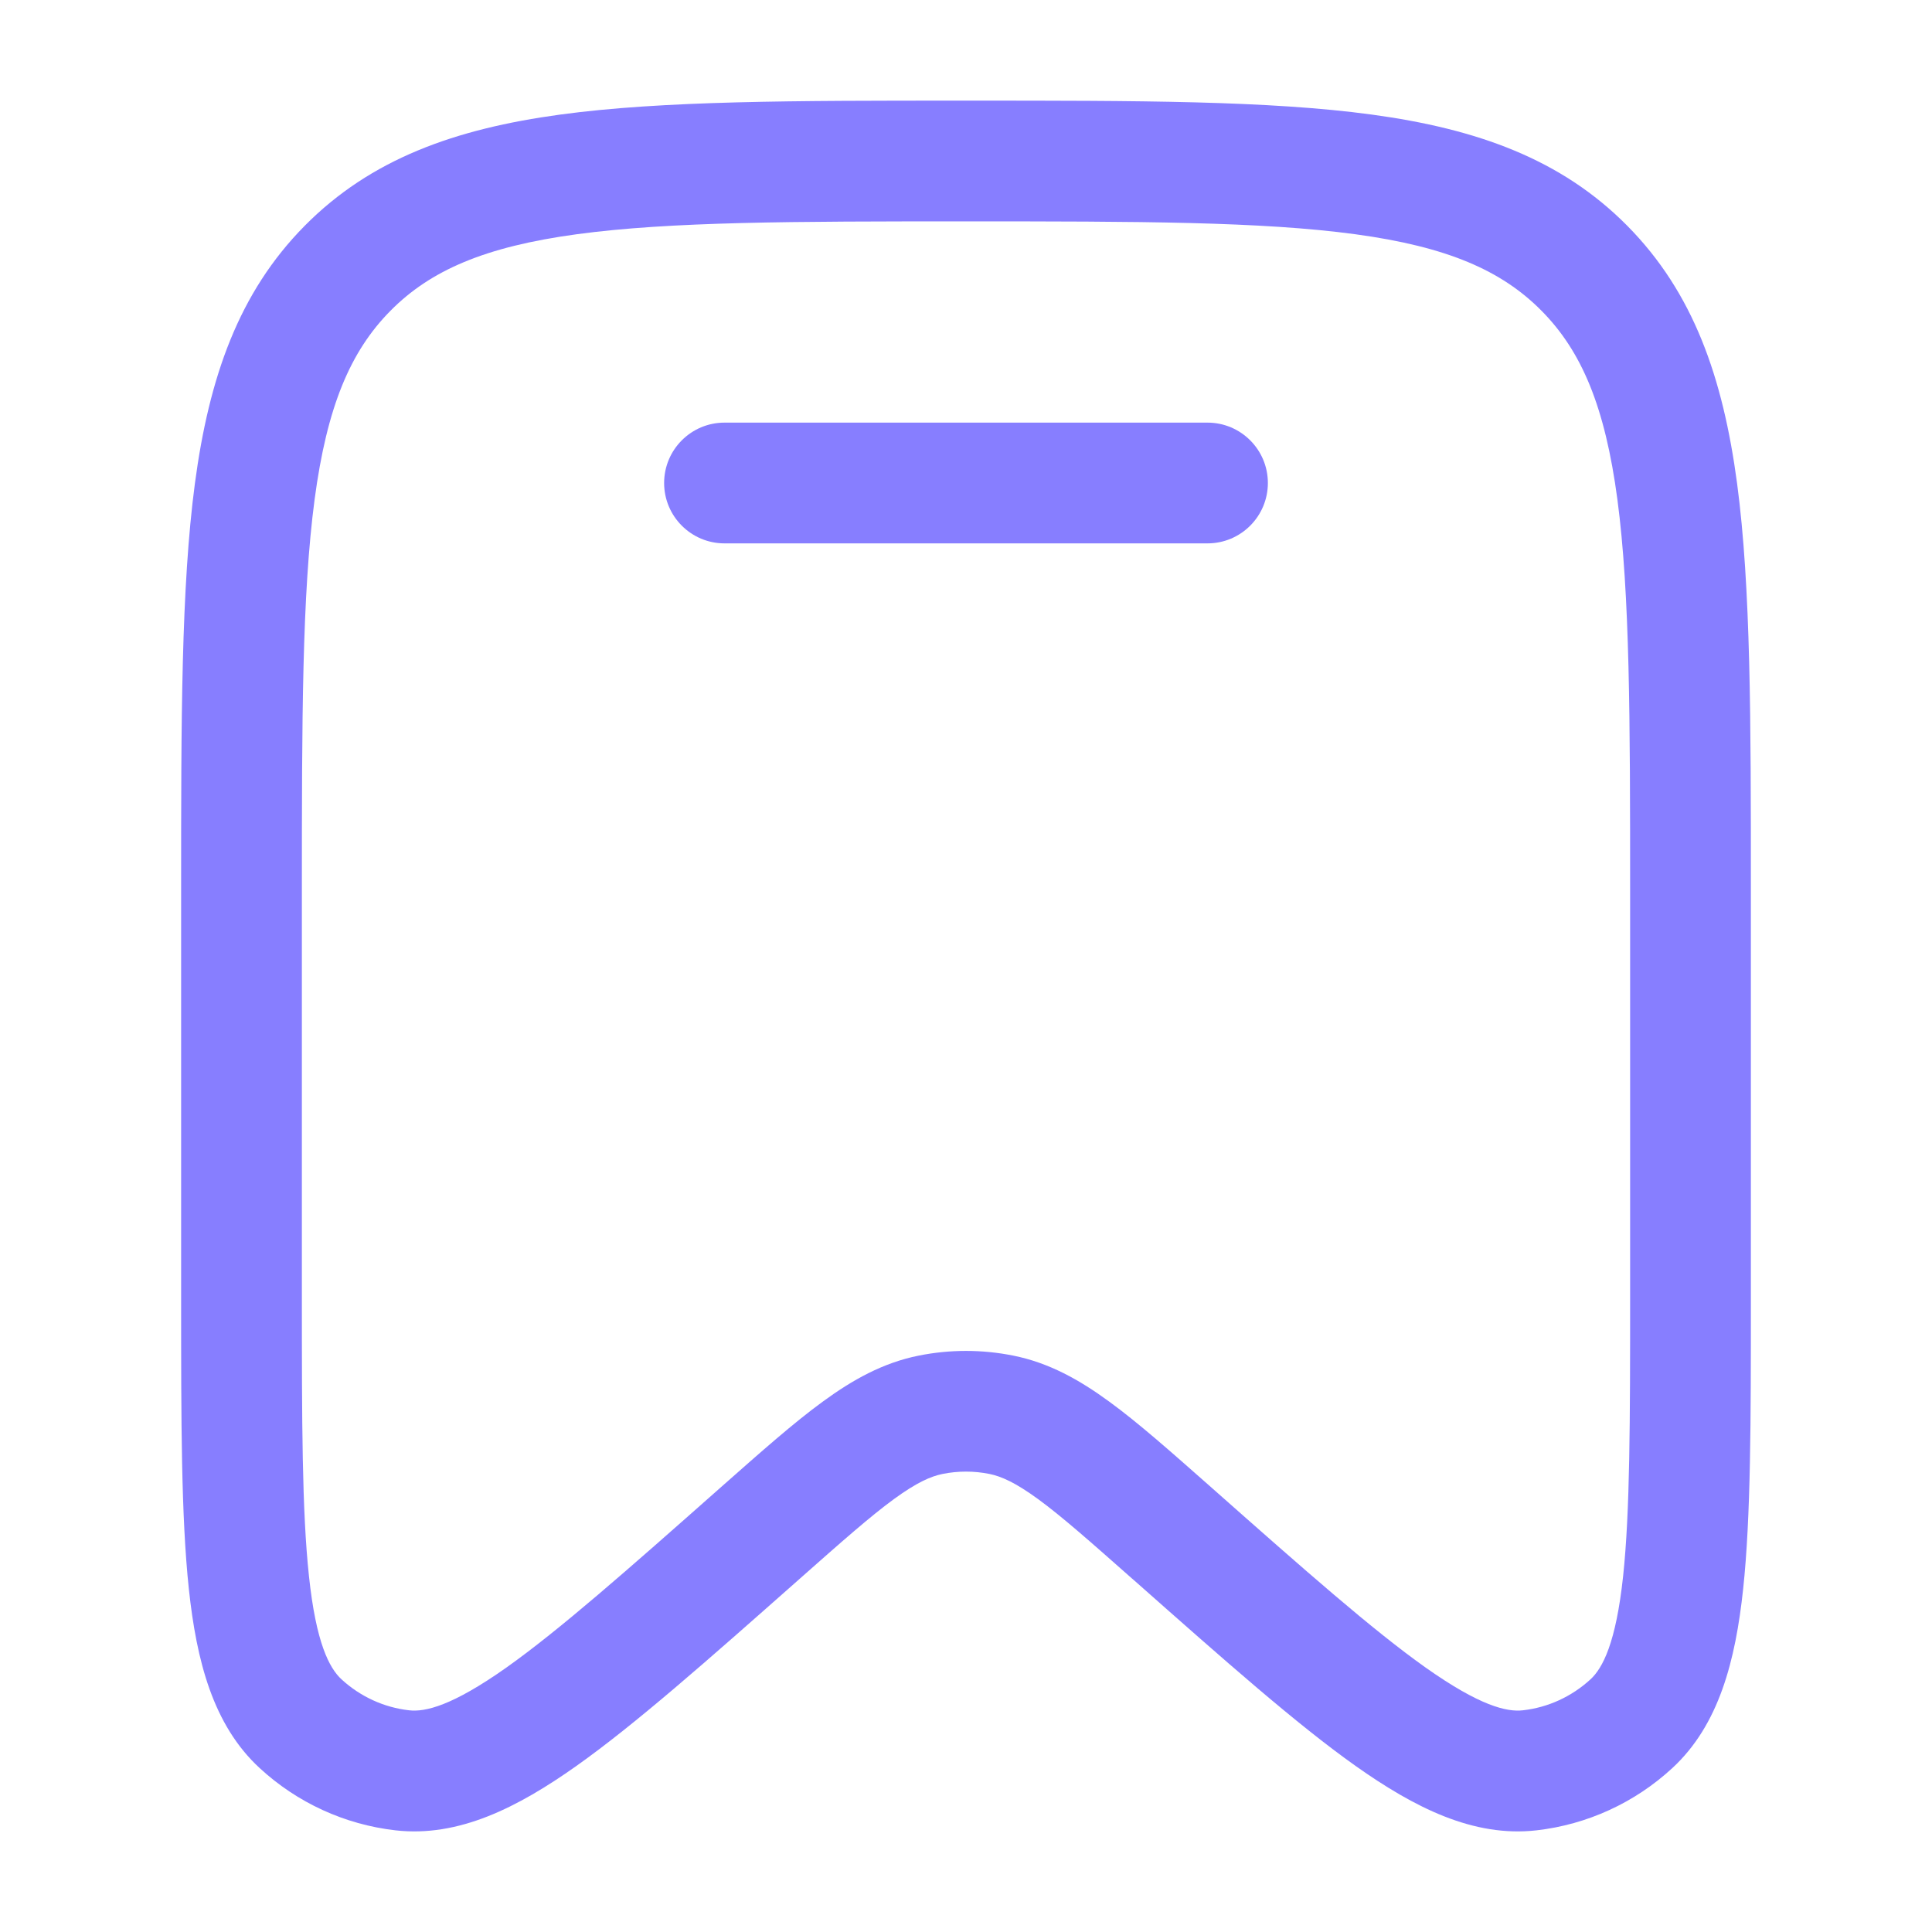
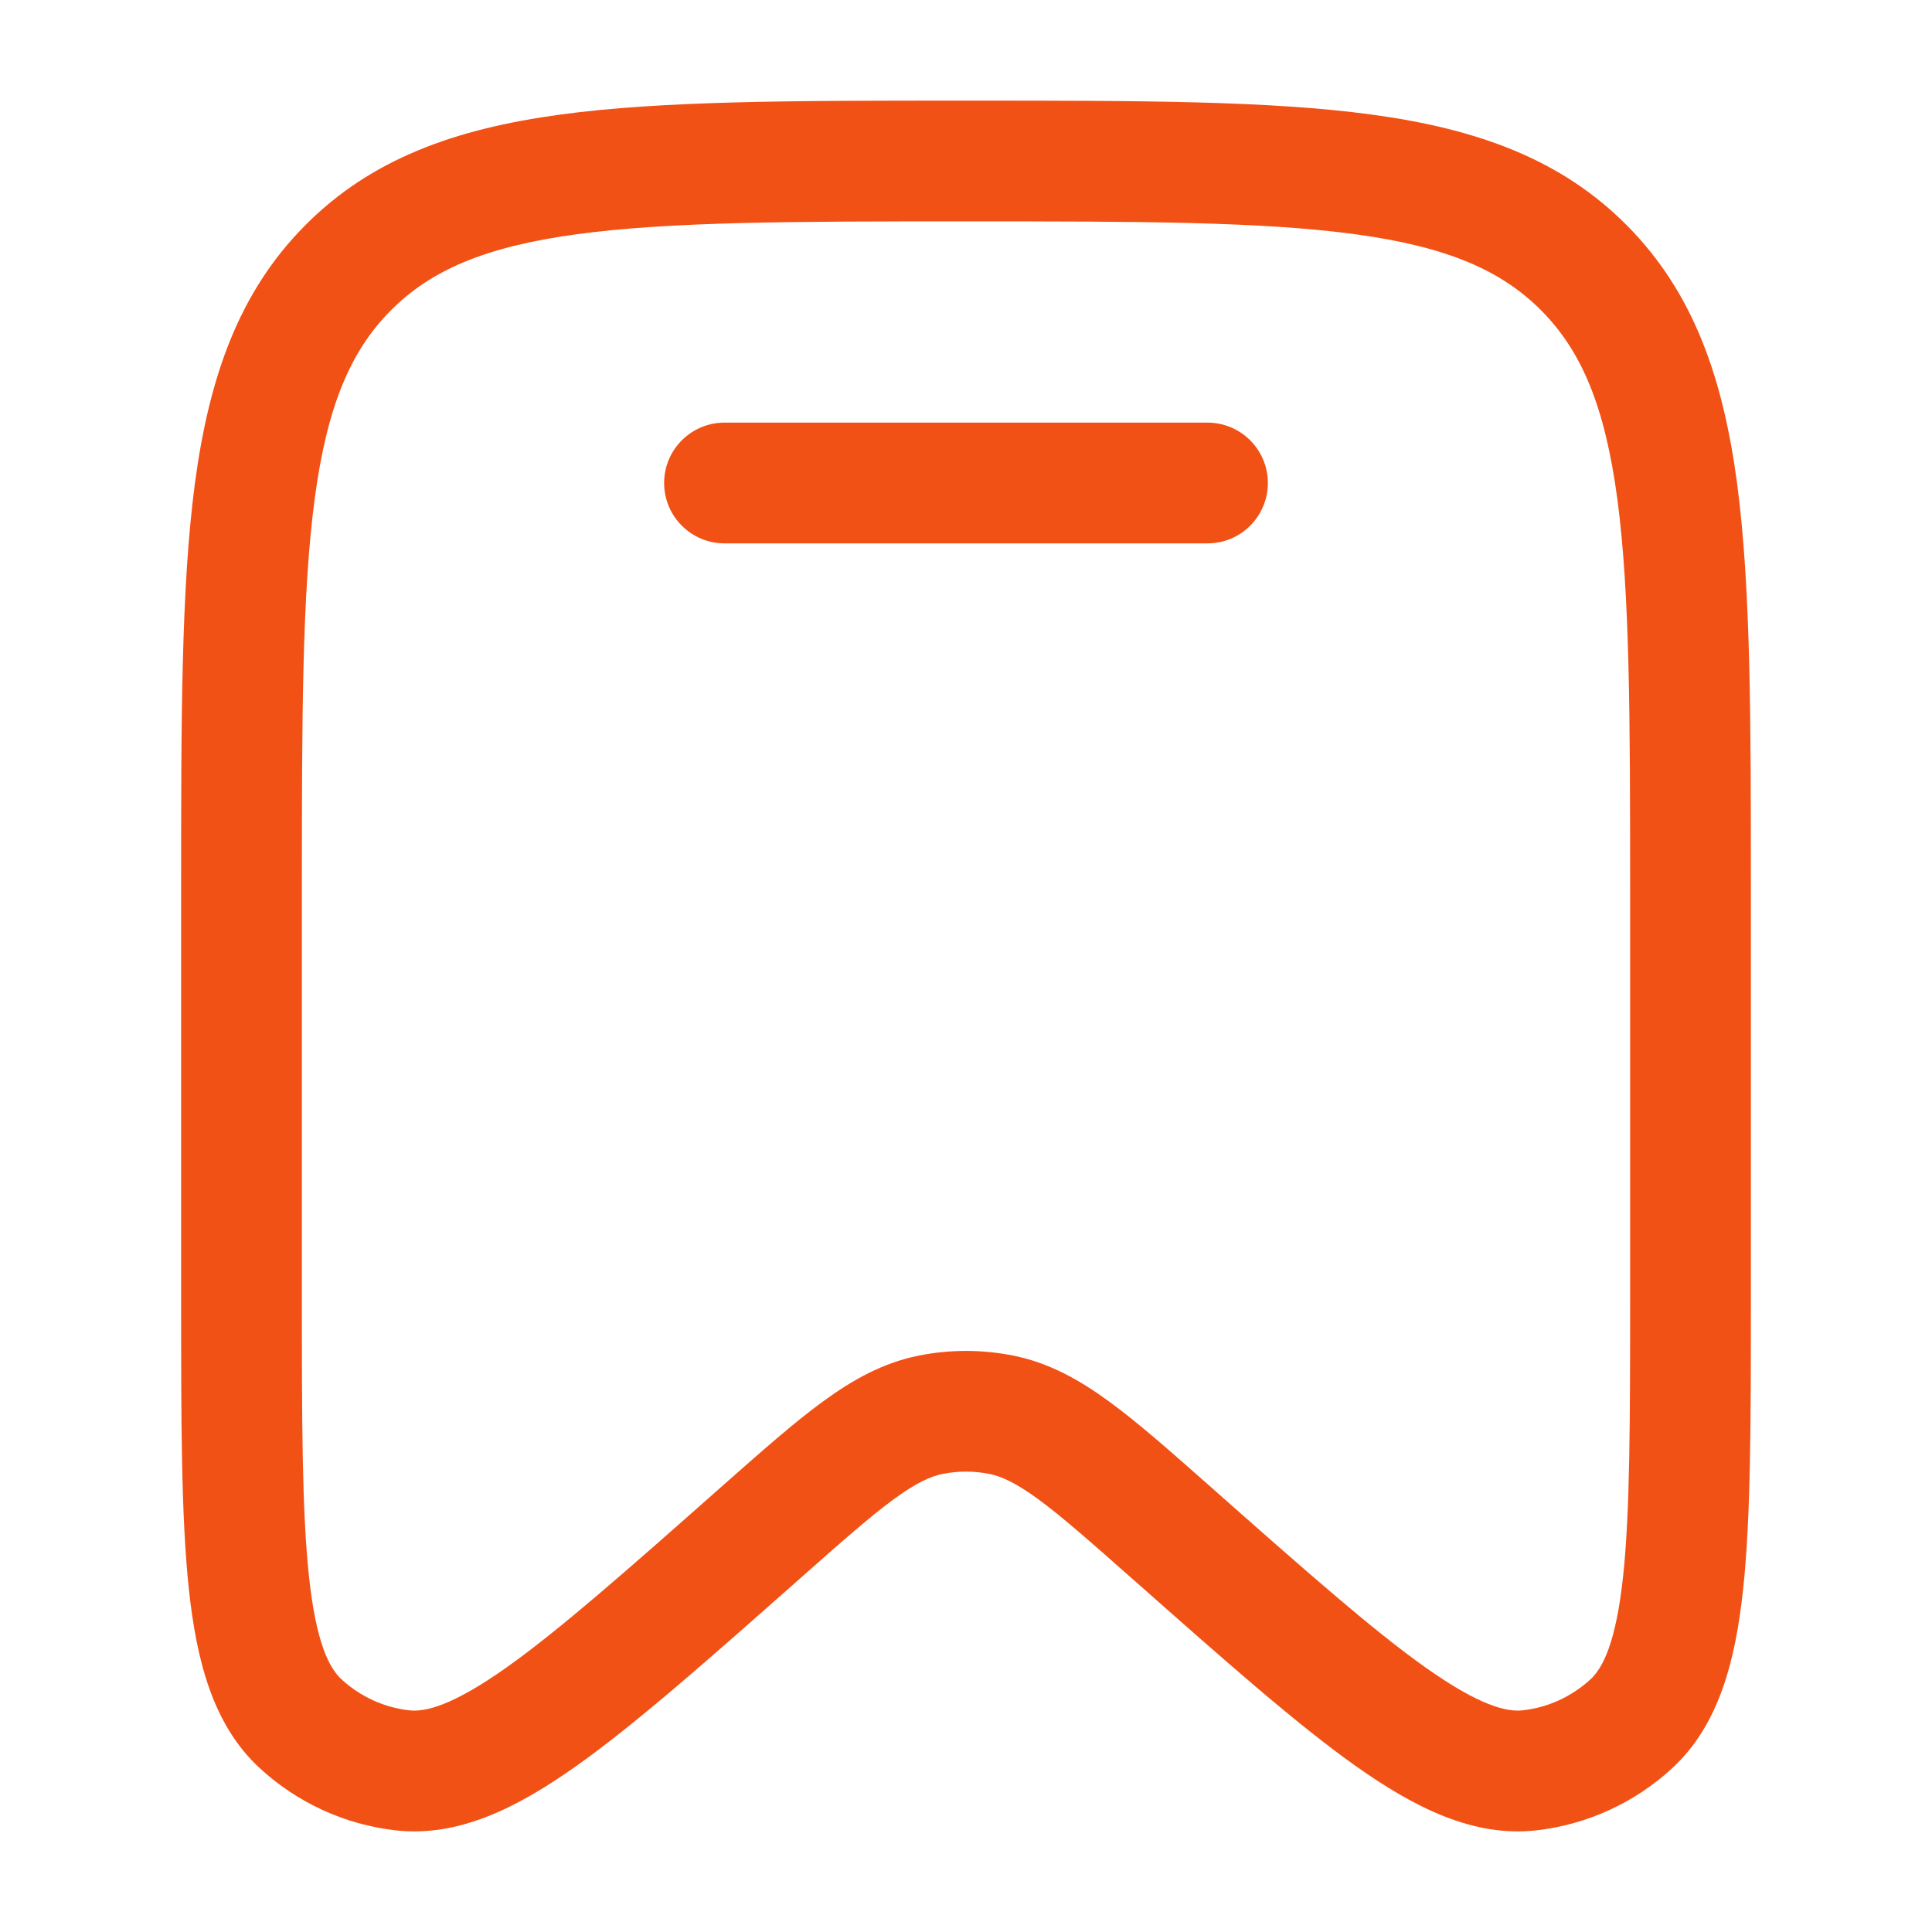
<svg xmlns="http://www.w3.org/2000/svg" width="24" height="24" viewBox="0 0 24 24" fill="none">
-   <path d="M9 5.25C8.586 5.25 8.25 5.586 8.25 6C8.25 6.414 8.586 6.75 9 6.75H15C15.414 6.75 15.75 6.414 15.75 6C15.75 5.586 15.414 5.25 15 5.25H9Z" fill="#877EFF" />
-   <path fill-rule="evenodd" clip-rule="evenodd" d="M11.943 1.25C9.87 1.25 8.237 1.25 6.961 1.423C5.651 1.601 4.606 1.975 3.785 2.805C2.965 3.634 2.597 4.687 2.421 6.007C2.25 7.296 2.25 8.945 2.25 11.041V16.139C2.25 17.647 2.25 18.84 2.346 19.739C2.441 20.627 2.644 21.428 3.226 21.964C3.692 22.394 4.282 22.665 4.912 22.737C5.699 22.827 6.434 22.451 7.159 21.938C7.892 21.419 8.781 20.632 9.903 19.64L9.939 19.608C10.459 19.148 10.811 18.837 11.105 18.622C11.389 18.415 11.562 18.34 11.708 18.31C11.901 18.271 12.099 18.271 12.292 18.31C12.438 18.34 12.611 18.415 12.895 18.622C13.189 18.837 13.541 19.148 14.061 19.608L14.098 19.64C15.219 20.632 16.108 21.419 16.841 21.938C17.566 22.451 18.301 22.827 19.088 22.737C19.718 22.665 20.308 22.394 20.774 21.964C21.355 21.428 21.559 20.627 21.654 19.739C21.75 18.84 21.75 17.647 21.75 16.139V11.041C21.75 8.945 21.75 7.295 21.579 6.007C21.403 4.687 21.035 3.634 20.215 2.805C19.394 1.975 18.349 1.601 17.039 1.423C15.763 1.25 14.13 1.25 12.057 1.25H11.943ZM4.851 3.86C5.348 3.358 6.023 3.065 7.163 2.91C8.326 2.752 9.857 2.75 12 2.75C14.143 2.75 15.674 2.752 16.837 2.91C17.977 3.065 18.652 3.358 19.149 3.86C19.647 4.363 19.938 5.048 20.092 6.205C20.248 7.383 20.25 8.932 20.25 11.098V16.091C20.25 17.657 20.249 18.77 20.163 19.579C20.074 20.409 19.91 20.72 19.758 20.861C19.524 21.076 19.23 21.211 18.918 21.246C18.718 21.269 18.384 21.192 17.708 20.714C17.05 20.247 16.221 19.516 15.055 18.484L15.029 18.461C14.541 18.03 14.137 17.672 13.78 17.412C13.407 17.139 13.031 16.929 12.588 16.84C12.2 16.762 11.8 16.762 11.412 16.84C10.969 16.929 10.593 17.139 10.22 17.412C9.863 17.672 9.459 18.03 8.971 18.461L8.945 18.484C7.779 19.516 6.95 20.247 6.292 20.714C5.616 21.192 5.282 21.269 5.082 21.246C4.77 21.211 4.476 21.076 4.242 20.861C4.09 20.72 3.926 20.409 3.838 19.579C3.751 18.77 3.75 17.657 3.75 16.091V11.098C3.75 8.932 3.752 7.383 3.908 6.205C4.062 5.048 4.353 4.363 4.851 3.86Z" fill="#877EFF" />
+   <path d="M9 5.25C8.586 5.25 8.25 5.586 8.25 6C8.25 6.414 8.586 6.75 9 6.75H15C15.414 6.75 15.75 6.414 15.75 6C15.75 5.586 15.414 5.25 15 5.25H9Z" fill="#F25116" />
+   <path fill-rule="evenodd" clip-rule="evenodd" d="M11.943 1.25C9.87 1.25 8.237 1.25 6.961 1.423C5.651 1.601 4.606 1.975 3.785 2.805C2.965 3.634 2.597 4.687 2.421 6.007C2.25 7.296 2.25 8.945 2.25 11.041V16.139C2.25 17.647 2.25 18.84 2.346 19.739C2.441 20.627 2.644 21.428 3.226 21.964C3.692 22.394 4.282 22.665 4.912 22.737C5.699 22.827 6.434 22.451 7.159 21.938C7.892 21.419 8.781 20.632 9.903 19.64L9.939 19.608C10.459 19.148 10.811 18.837 11.105 18.622C11.389 18.415 11.562 18.34 11.708 18.31C11.901 18.271 12.099 18.271 12.292 18.31C12.438 18.34 12.611 18.415 12.895 18.622C13.189 18.837 13.541 19.148 14.061 19.608L14.098 19.64C15.219 20.632 16.108 21.419 16.841 21.938C17.566 22.451 18.301 22.827 19.088 22.737C19.718 22.665 20.308 22.394 20.774 21.964C21.355 21.428 21.559 20.627 21.654 19.739C21.75 18.84 21.75 17.647 21.75 16.139V11.041C21.75 8.945 21.75 7.295 21.579 6.007C21.403 4.687 21.035 3.634 20.215 2.805C19.394 1.975 18.349 1.601 17.039 1.423C15.763 1.25 14.13 1.25 12.057 1.25H11.943ZM4.851 3.86C5.348 3.358 6.023 3.065 7.163 2.91C8.326 2.752 9.857 2.75 12 2.75C14.143 2.75 15.674 2.752 16.837 2.91C17.977 3.065 18.652 3.358 19.149 3.86C19.647 4.363 19.938 5.048 20.092 6.205C20.248 7.383 20.25 8.932 20.25 11.098V16.091C20.25 17.657 20.249 18.77 20.163 19.579C20.074 20.409 19.91 20.72 19.758 20.861C19.524 21.076 19.23 21.211 18.918 21.246C18.718 21.269 18.384 21.192 17.708 20.714C17.05 20.247 16.221 19.516 15.055 18.484L15.029 18.461C14.541 18.03 14.137 17.672 13.78 17.412C13.407 17.139 13.031 16.929 12.588 16.84C12.2 16.762 11.8 16.762 11.412 16.84C10.969 16.929 10.593 17.139 10.22 17.412C9.863 17.672 9.459 18.03 8.971 18.461L8.945 18.484C7.779 19.516 6.95 20.247 6.292 20.714C5.616 21.192 5.282 21.269 5.082 21.246C4.77 21.211 4.476 21.076 4.242 20.861C4.09 20.72 3.926 20.409 3.838 19.579C3.751 18.77 3.75 17.657 3.75 16.091V11.098C3.75 8.932 3.752 7.383 3.908 6.205C4.062 5.048 4.353 4.363 4.851 3.86Z" fill="#F25116" />
</svg>
